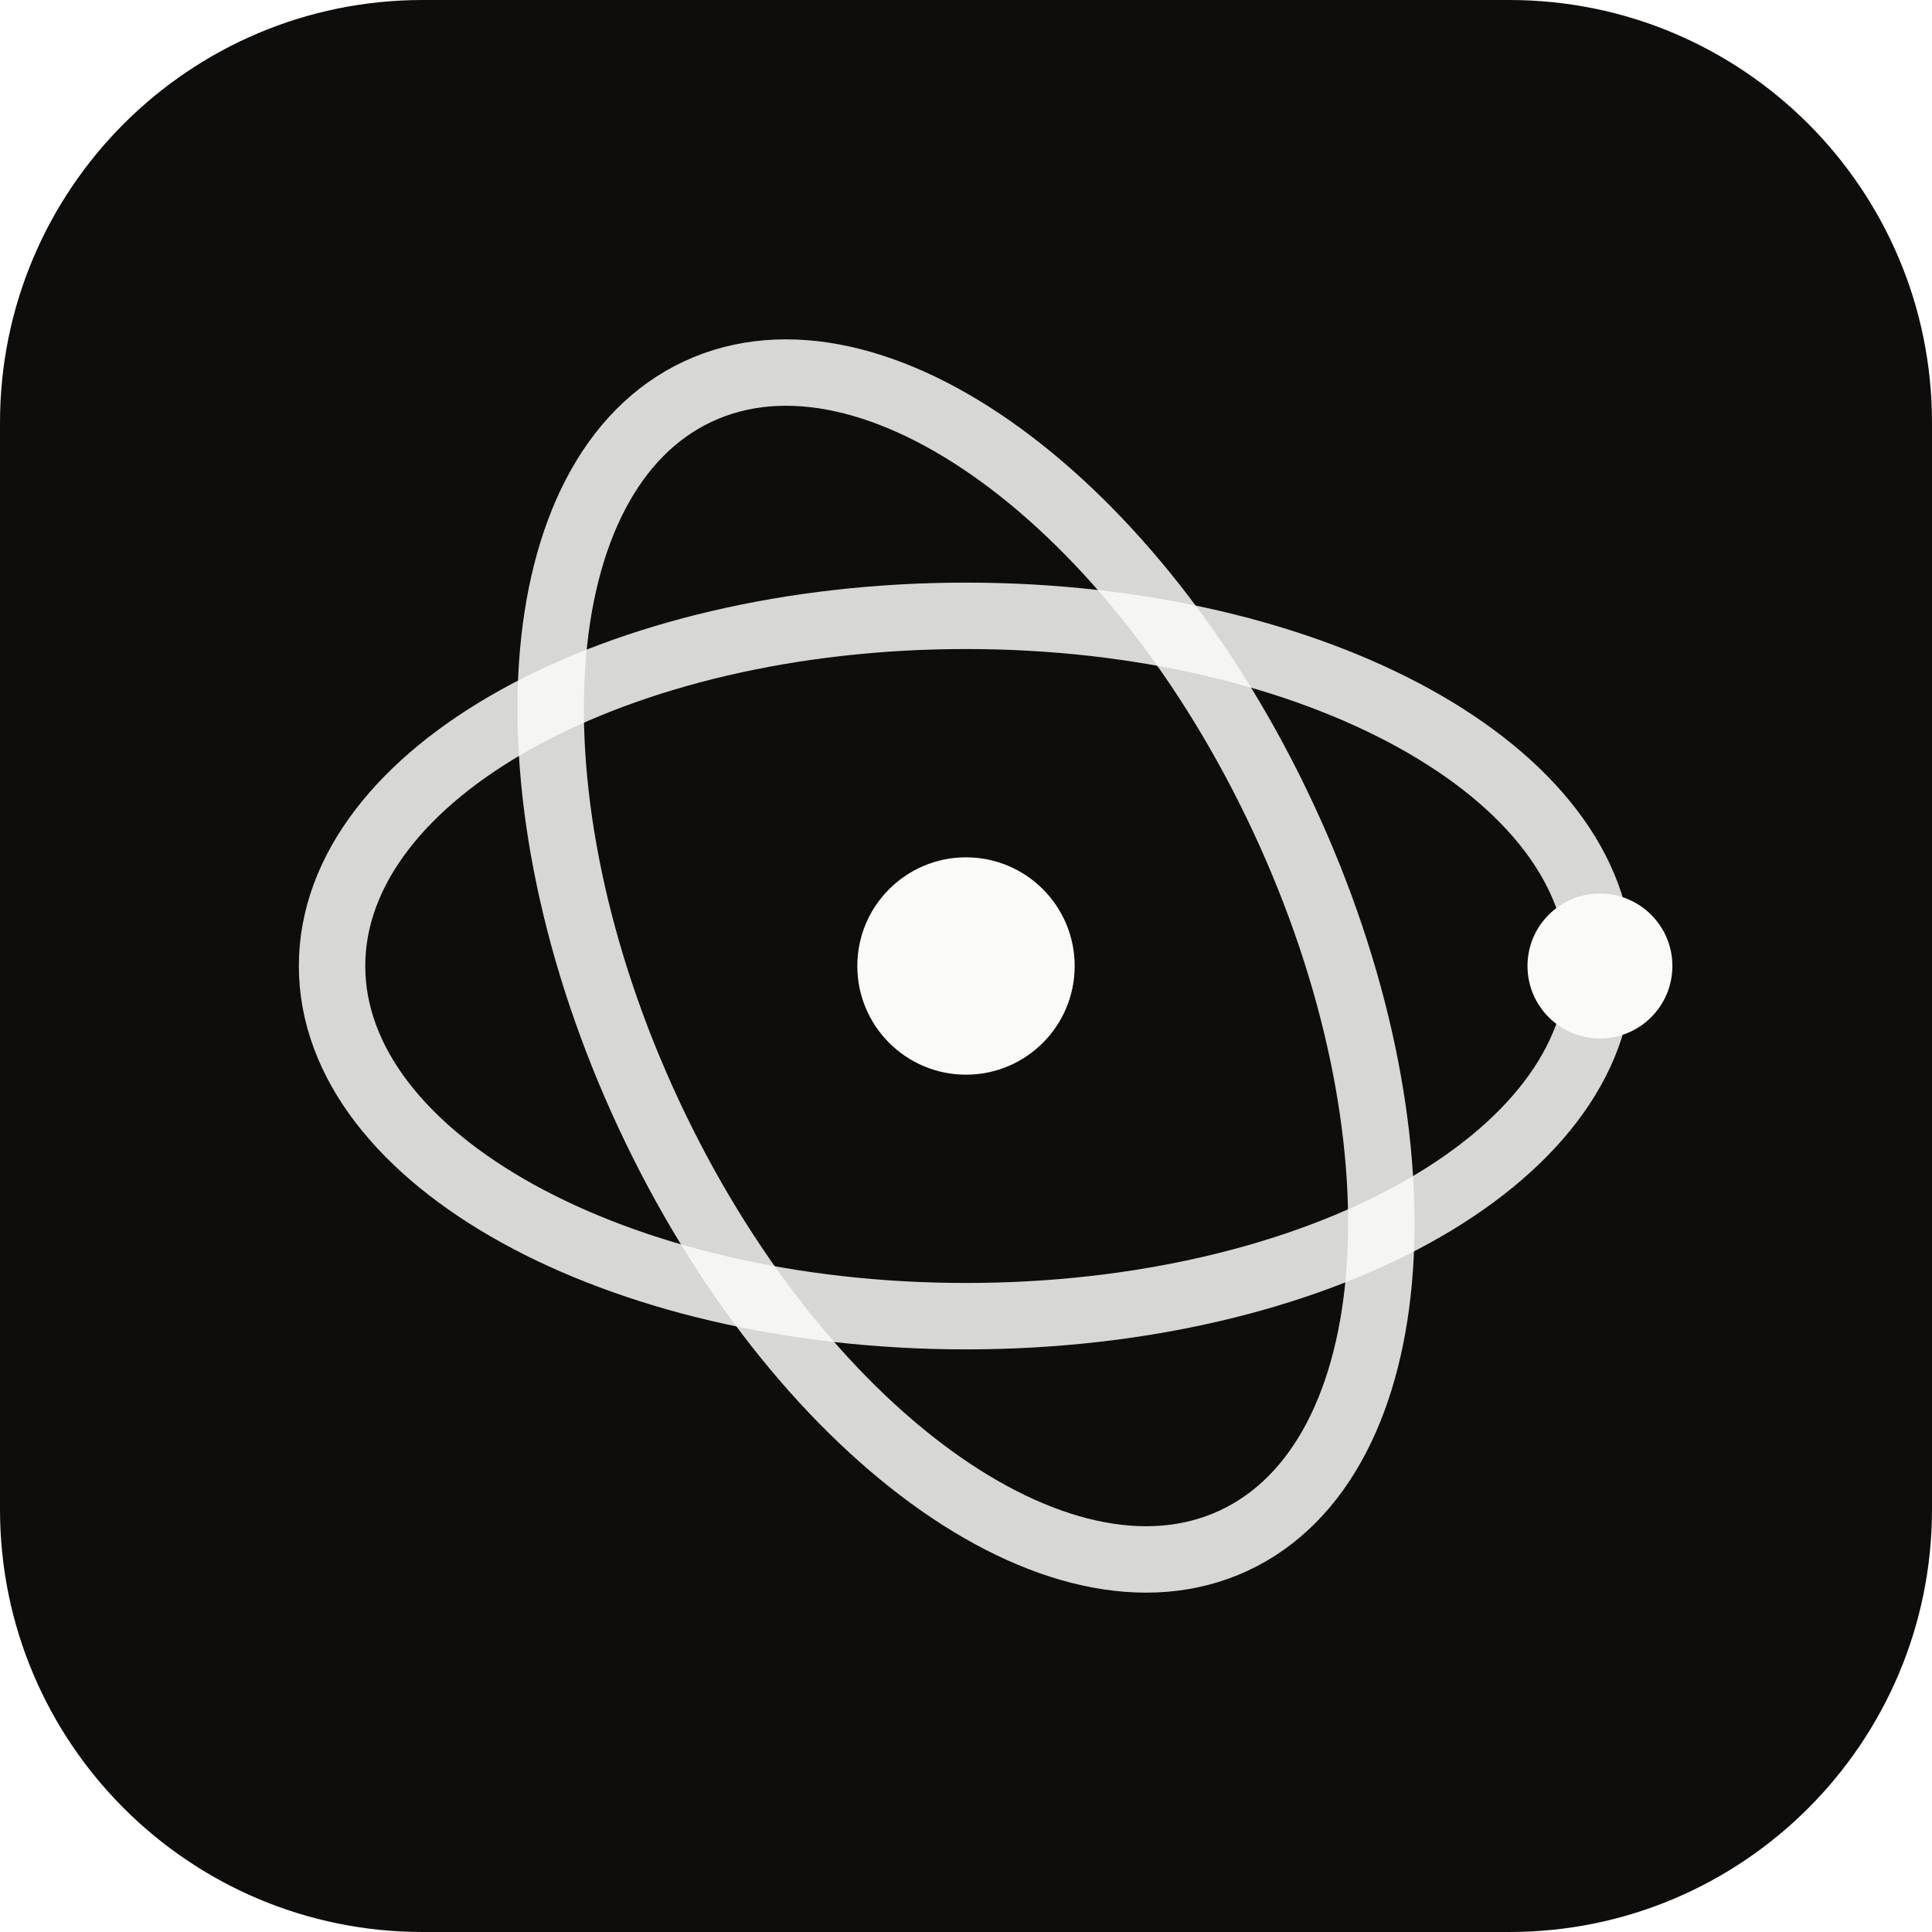
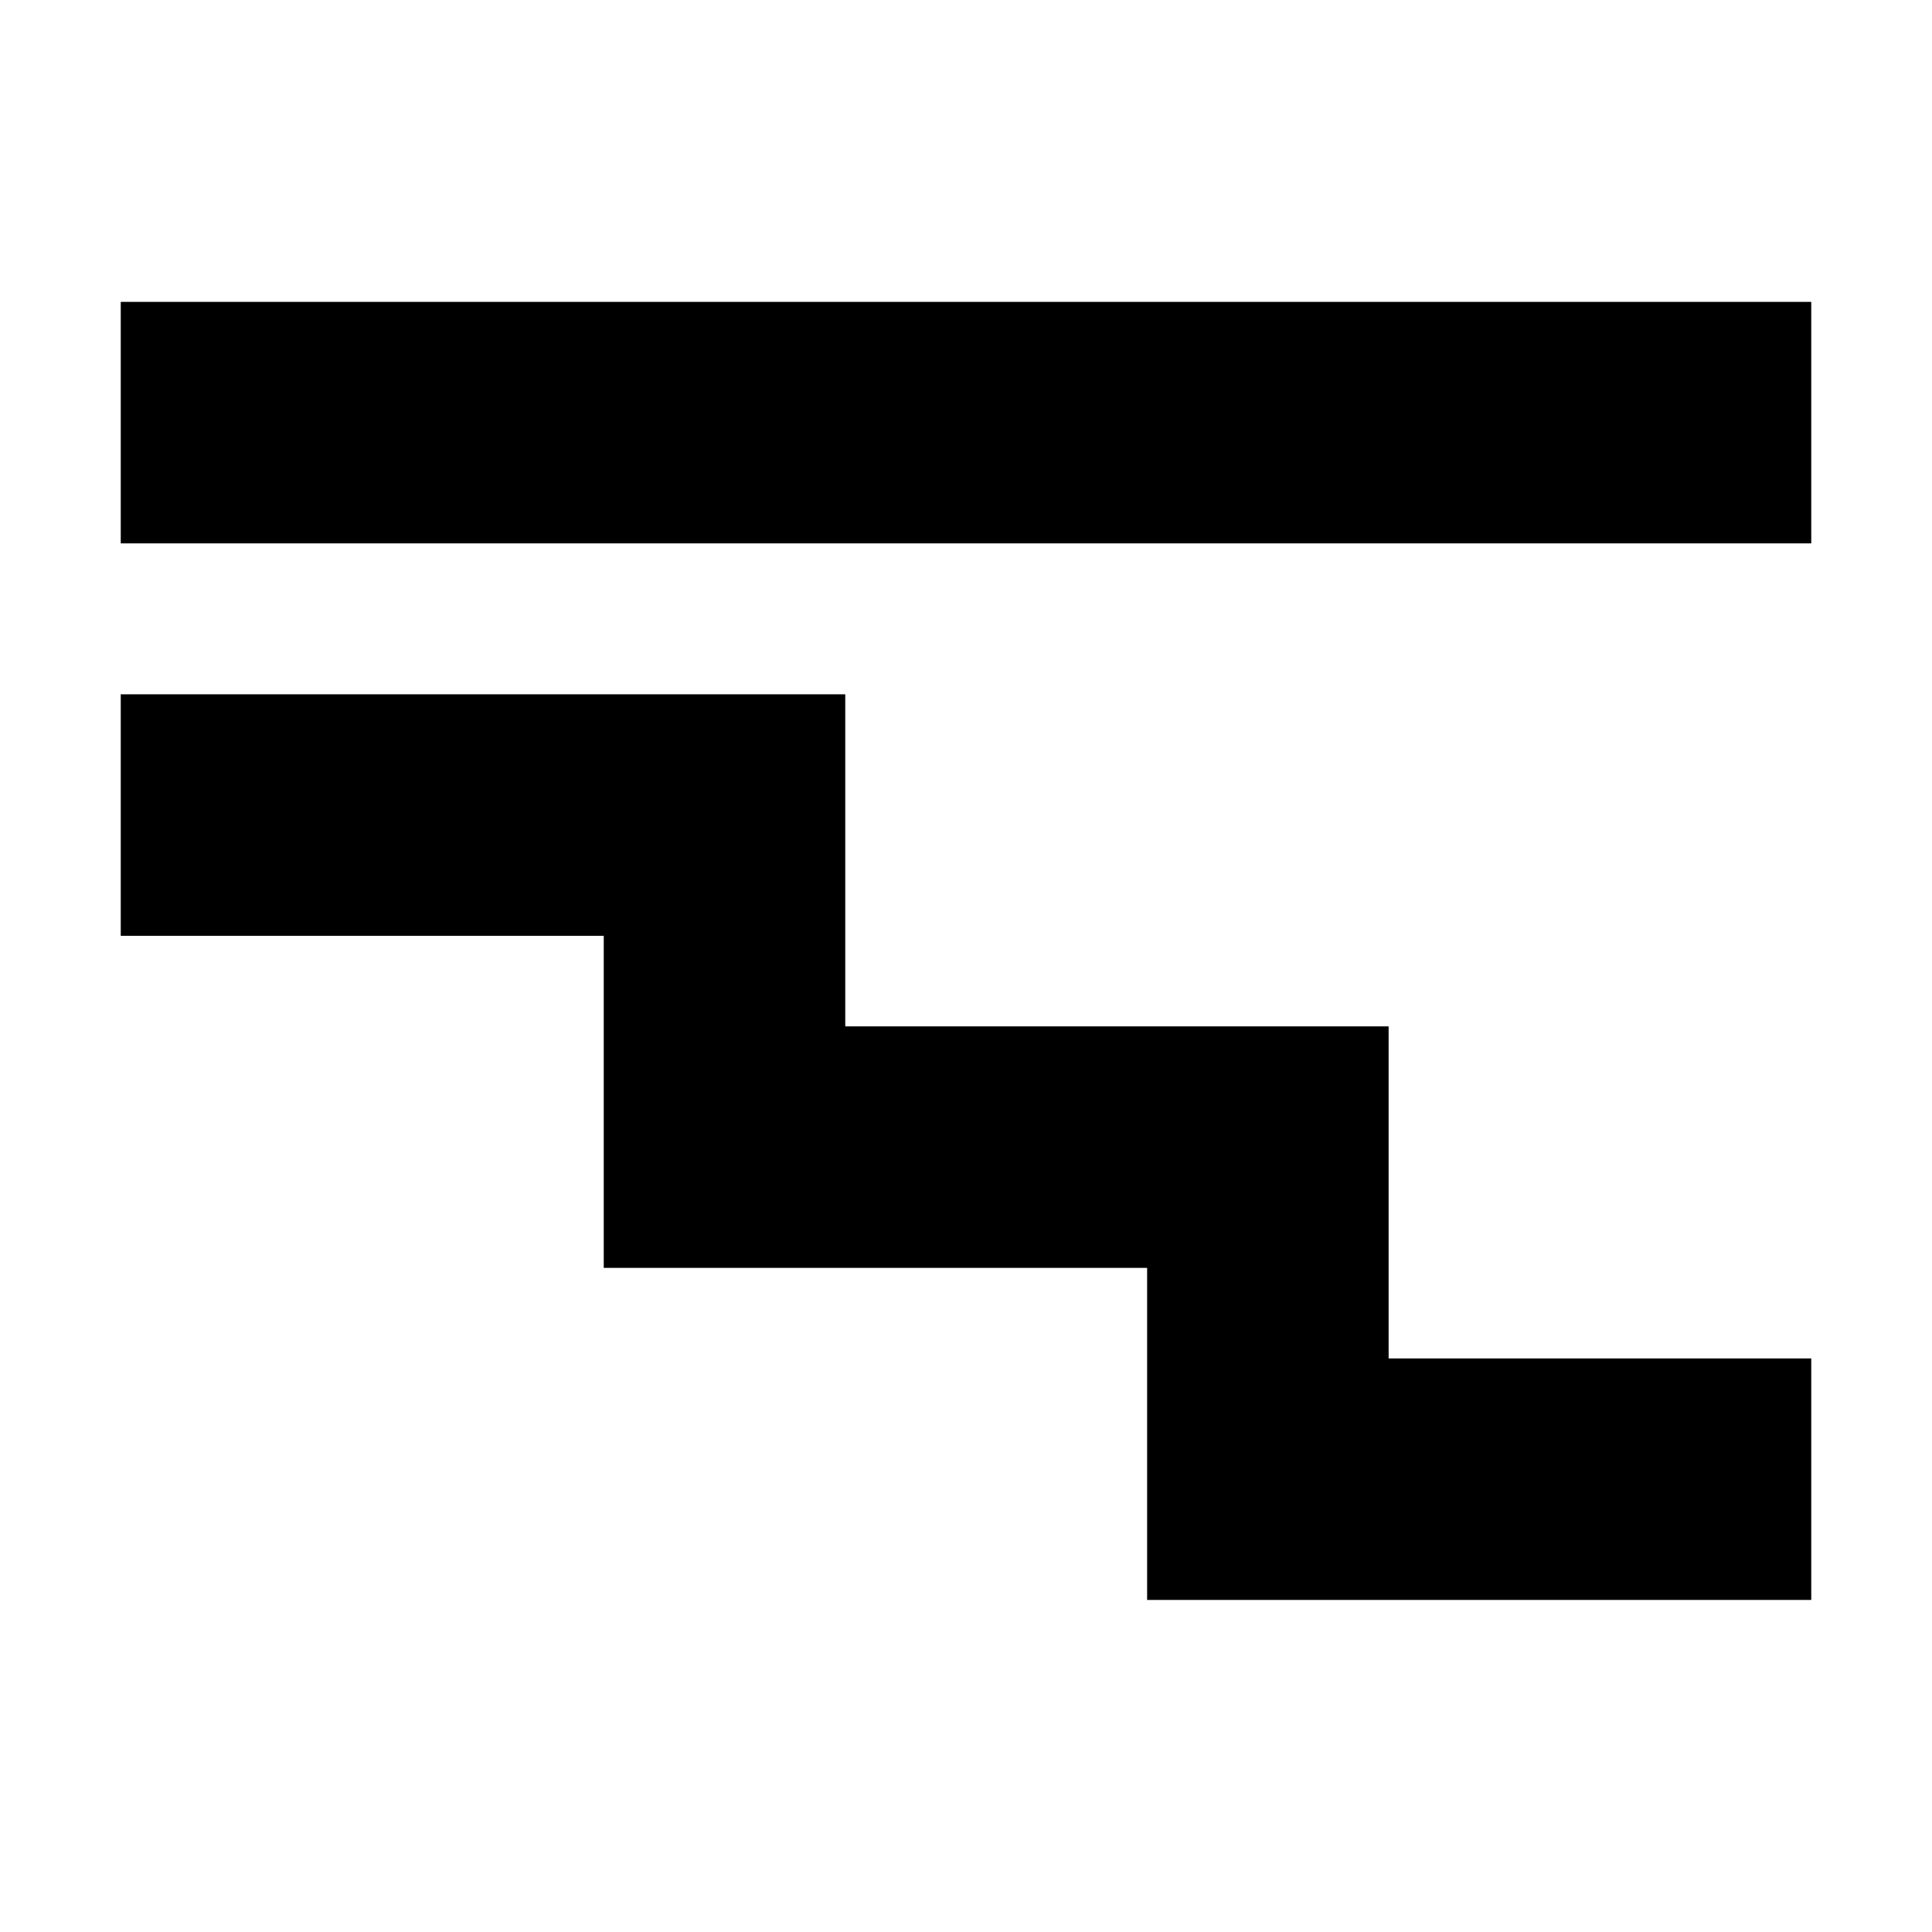
- <svg xmlns="http://www.w3.org/2000/svg" width="32" height="32" viewBox="0 0 32 32" fill="none">
-   <rect width="32" height="32" rx="7" fill="#0E0D0C" />
-   <ellipse cx="16" cy="16" rx="10.5" ry="5.8" stroke="#FAFAF9" stroke-width="1.1" fill="none" opacity="0.85" />
-   <ellipse cx="16" cy="16" rx="10.5" ry="5.8" stroke="#FAFAF9" stroke-width="1.1" fill="none" opacity="0.85" transform="rotate(65 16 16)" />
-   <circle cx="16" cy="16" r="1.8" fill="#FAFAF9" />
-   <circle cx="26.5" cy="16" r="1.2" fill="#FAFAF9" />
+ <svg xmlns="http://www.w3.org/2000/svg" viewBox="0 0 32 32" width="32" height="32" fill="none" stroke="currentColor" role="img" aria-label="Bad Theory Labs">
+   <path d="M2 7H30" stroke-width="4" stroke-linecap="butt" />
+   <path d="M2 13.5H12V19H21V24.5H30" stroke-width="4" stroke-linecap="butt" stroke-linejoin="miter" />
</svg>
